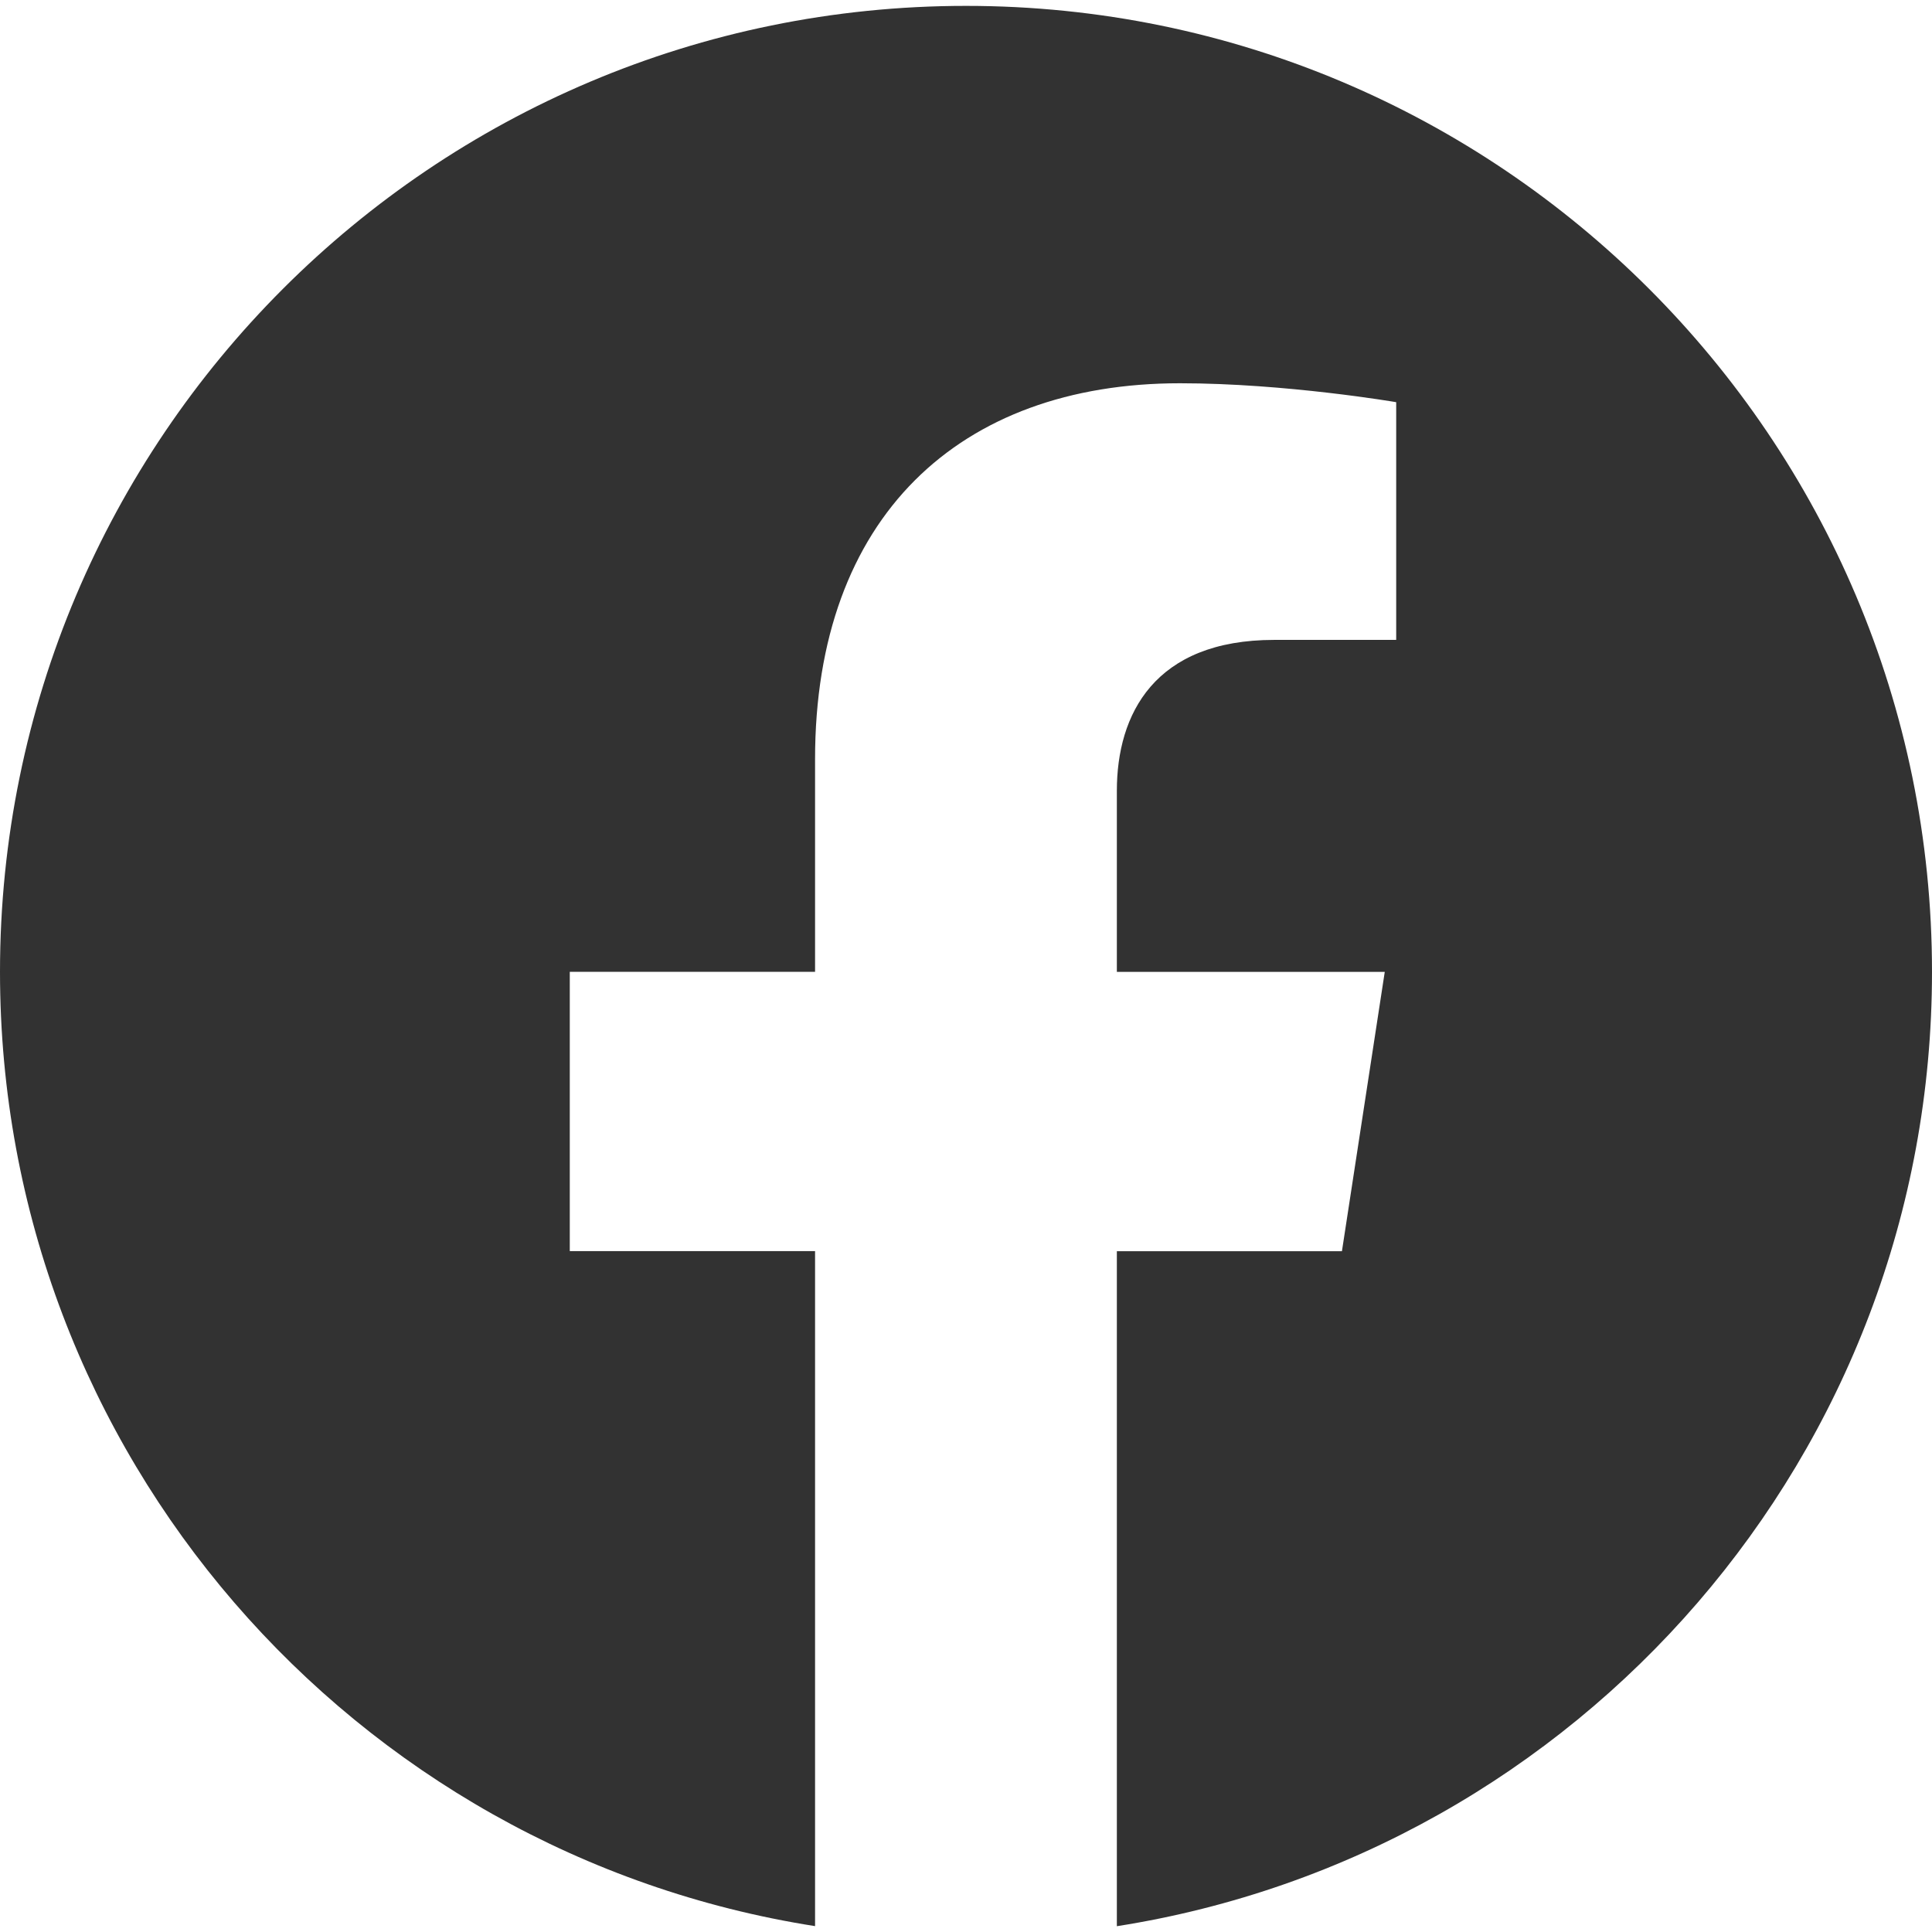
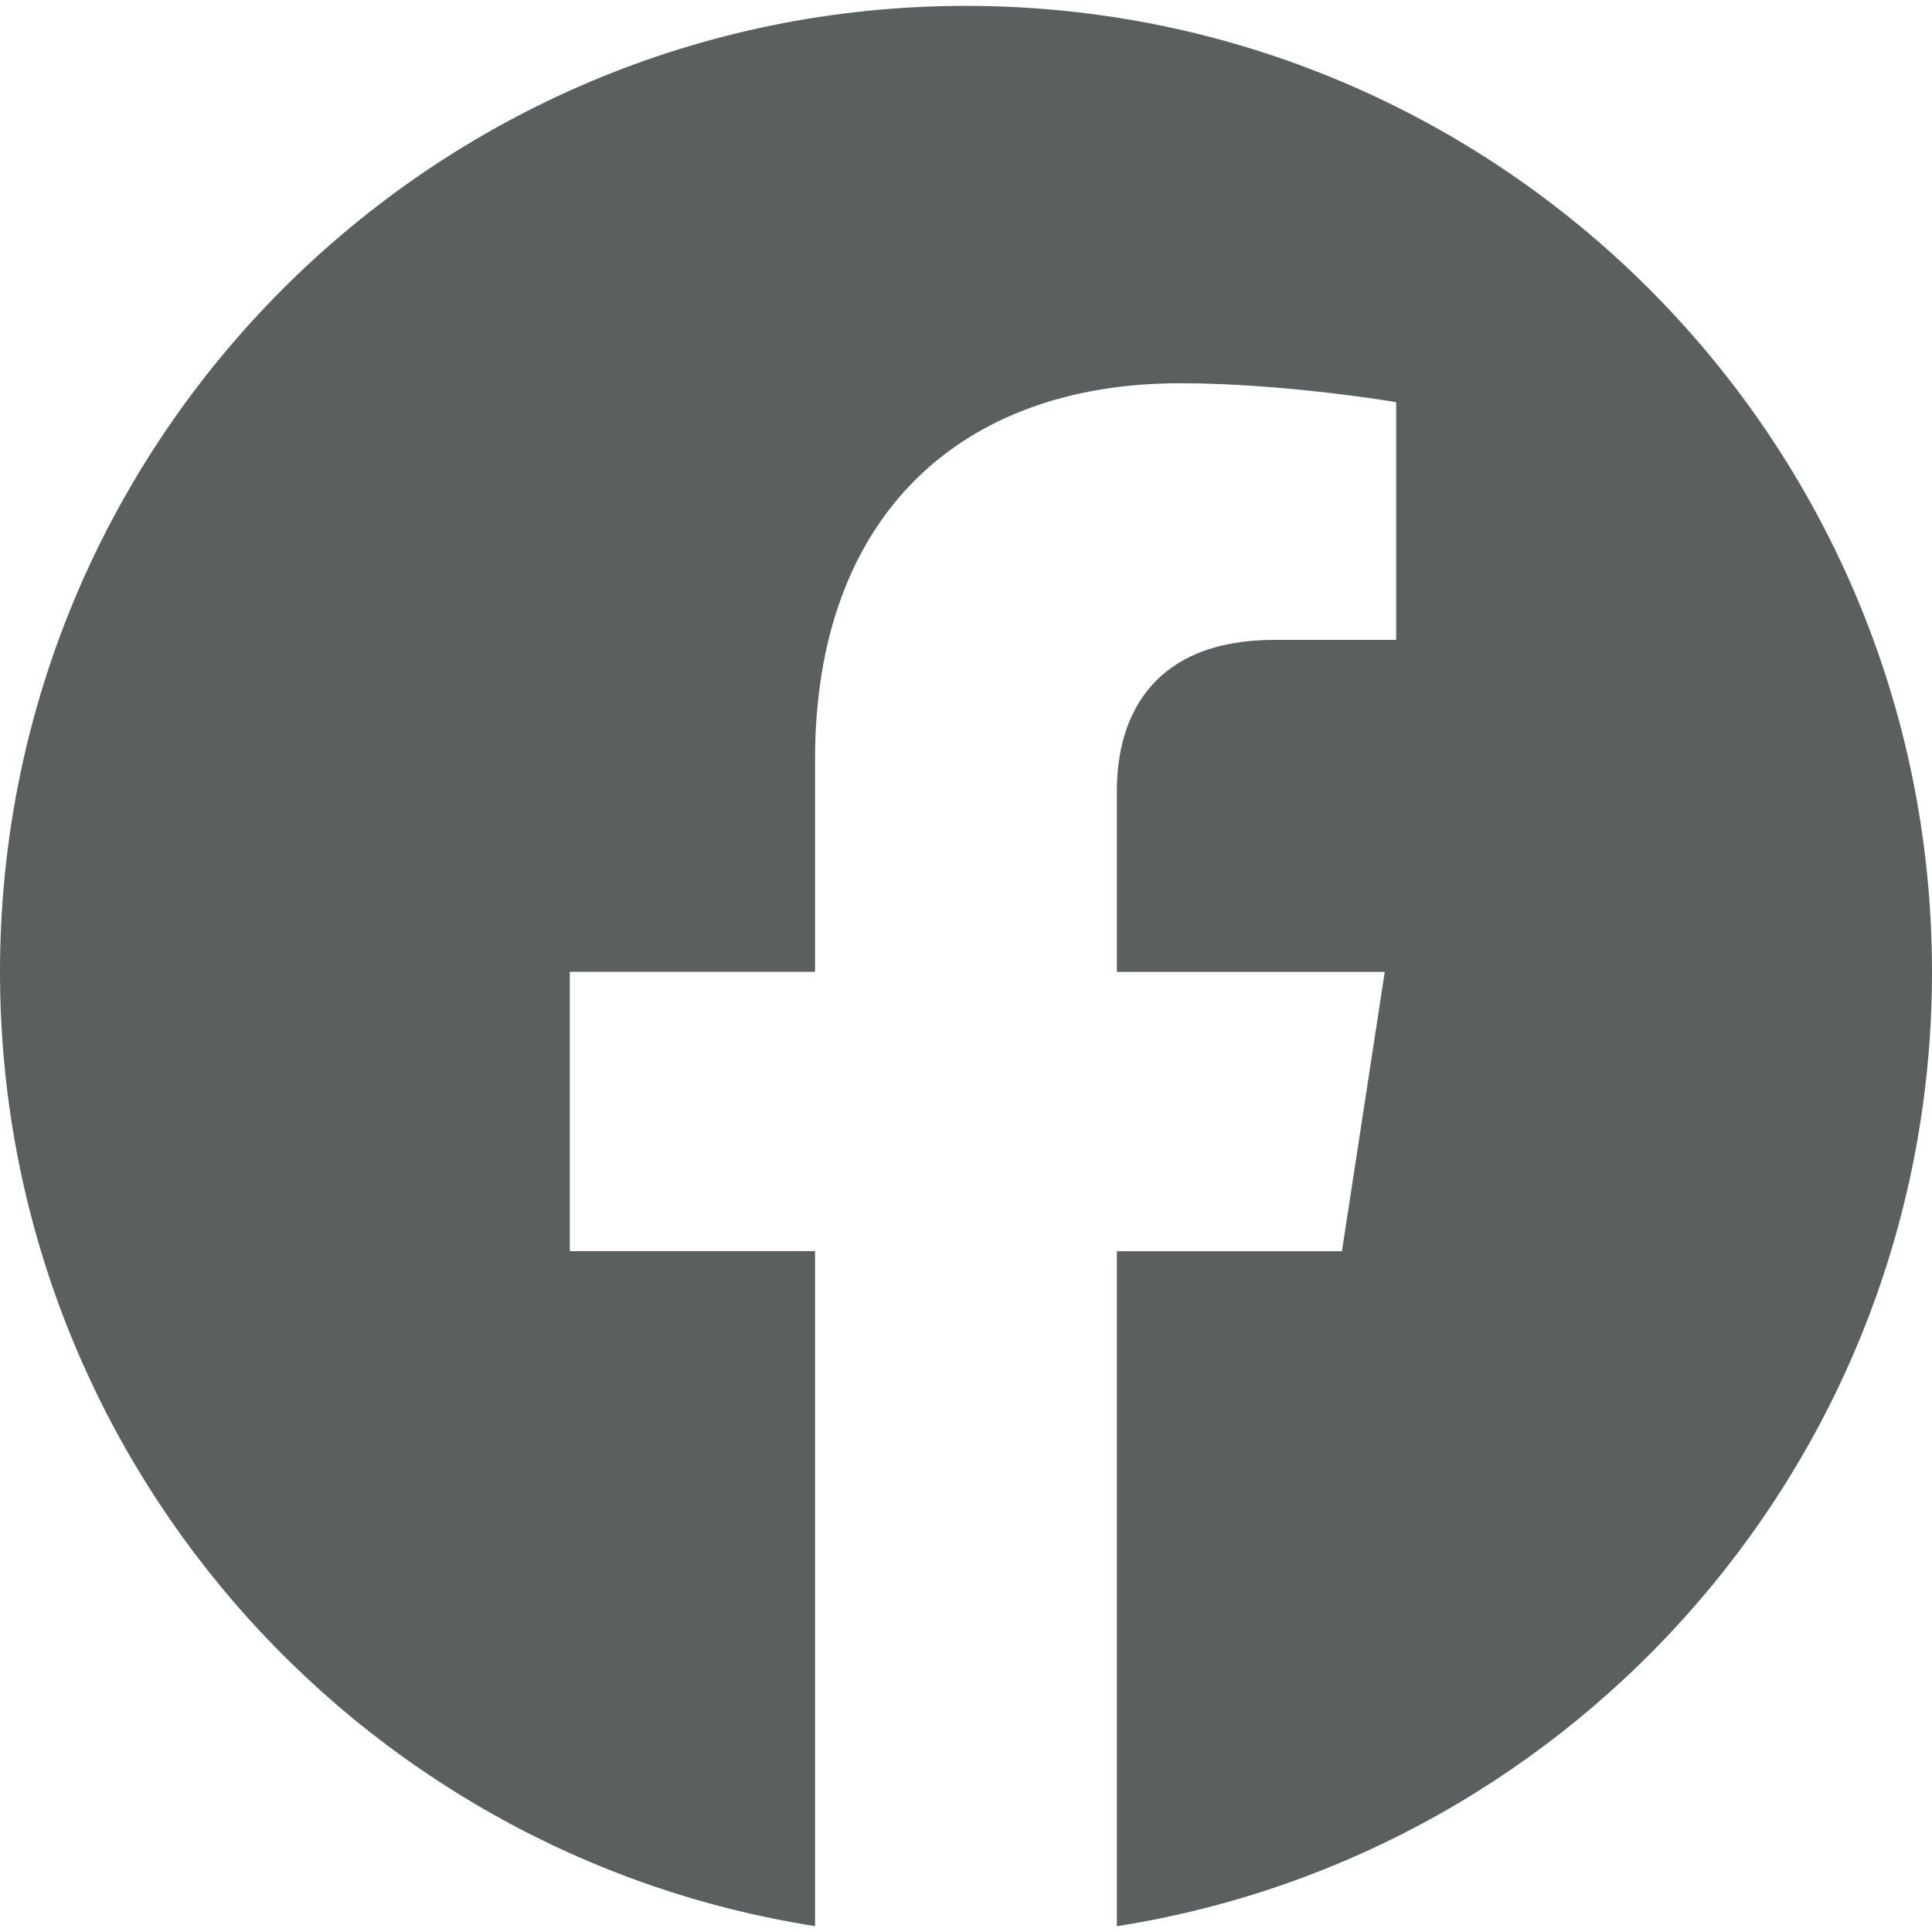
<svg xmlns="http://www.w3.org/2000/svg" role="img" viewBox="0 0 24 24">
-   <path fill="#323232" d="M24 12.073c0-6.627-5.373-12-12-12s-12 5.373-12 12c0 5.99 4.388 10.954 10.125 11.854v-8.385H7.078v-3.47h3.047V9.43c0-3.007 1.792-4.669 4.533-4.669 1.312 0 2.686.235 2.686.235v2.953H15.83c-1.491 0-1.956.925-1.956 1.874v2.25h3.328l-.532 3.47h-2.796v8.385C19.612 23.027 24 18.062 24 12.073z" />
+   <path fill="#5a605f" d="M24 12.073c0-6.627-5.373-12-12-12s-12 5.373-12 12c0 5.99 4.388 10.954 10.125 11.854v-8.385H7.078v-3.47h3.047V9.43c0-3.007 1.792-4.669 4.533-4.669 1.312 0 2.686.235 2.686.235v2.953H15.83c-1.491 0-1.956.925-1.956 1.874v2.25h3.328l-.532 3.47h-2.796v8.385C19.612 23.027 24 18.062 24 12.073z" />
</svg>
